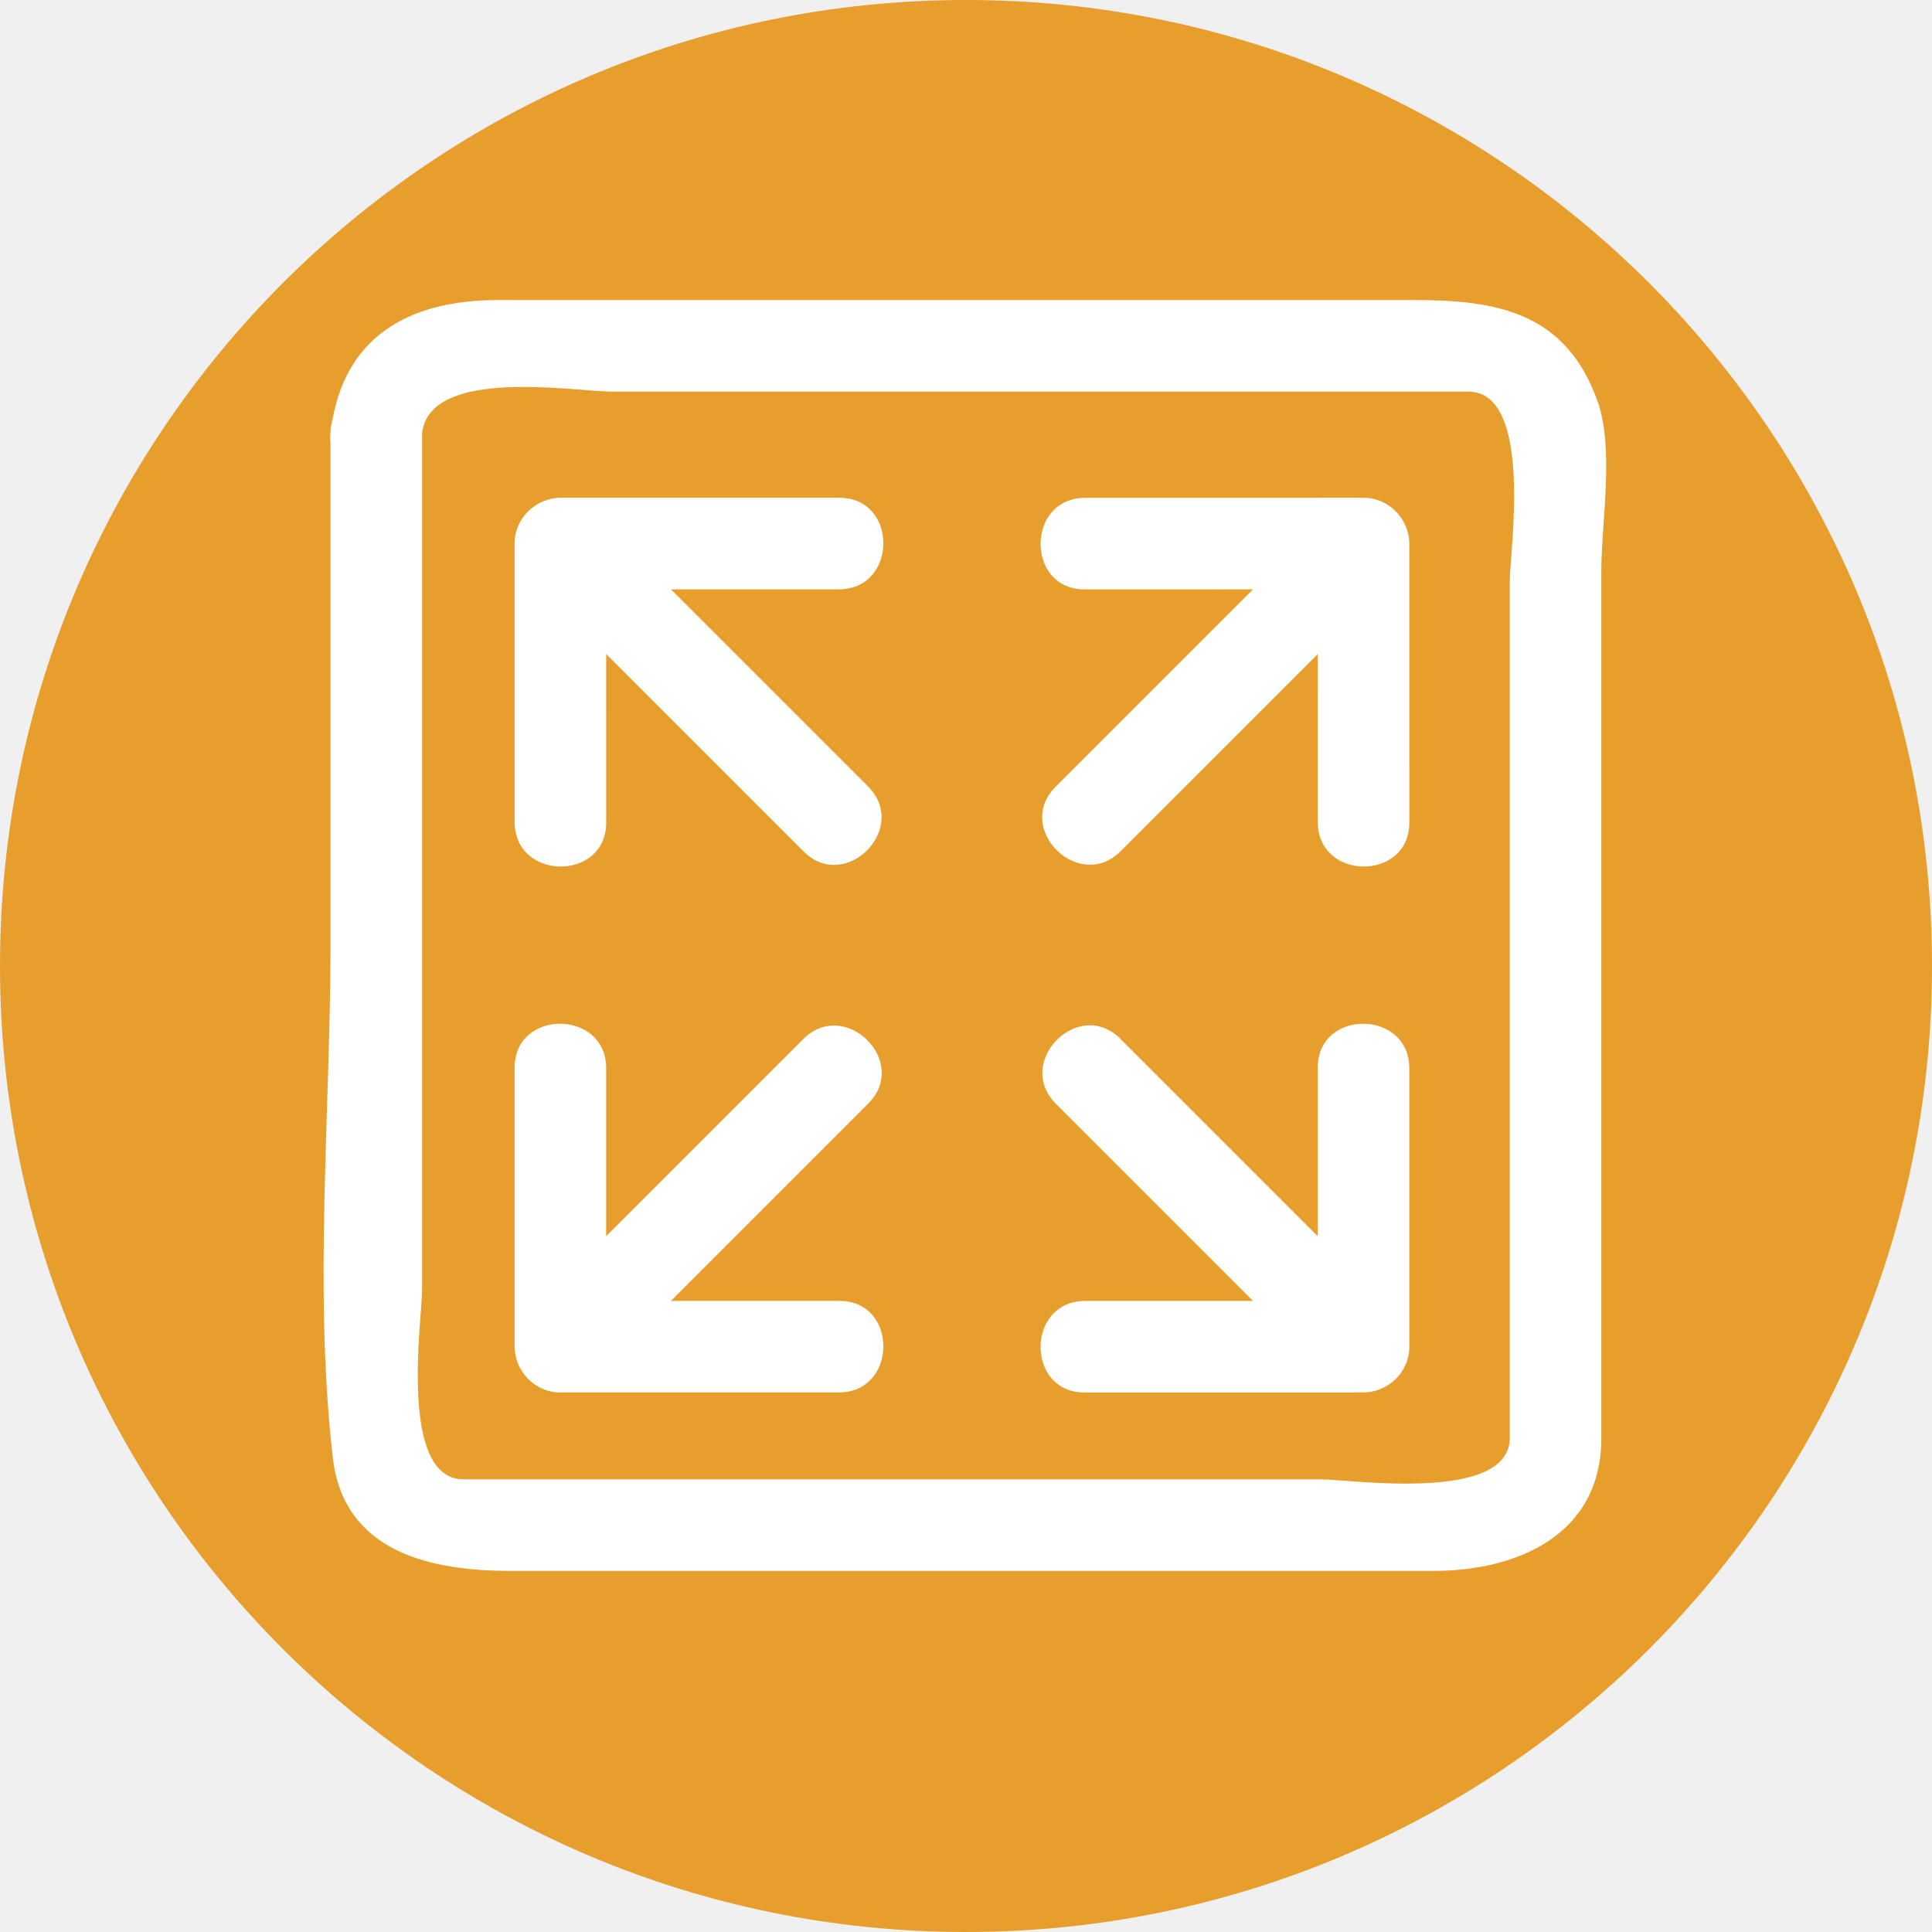
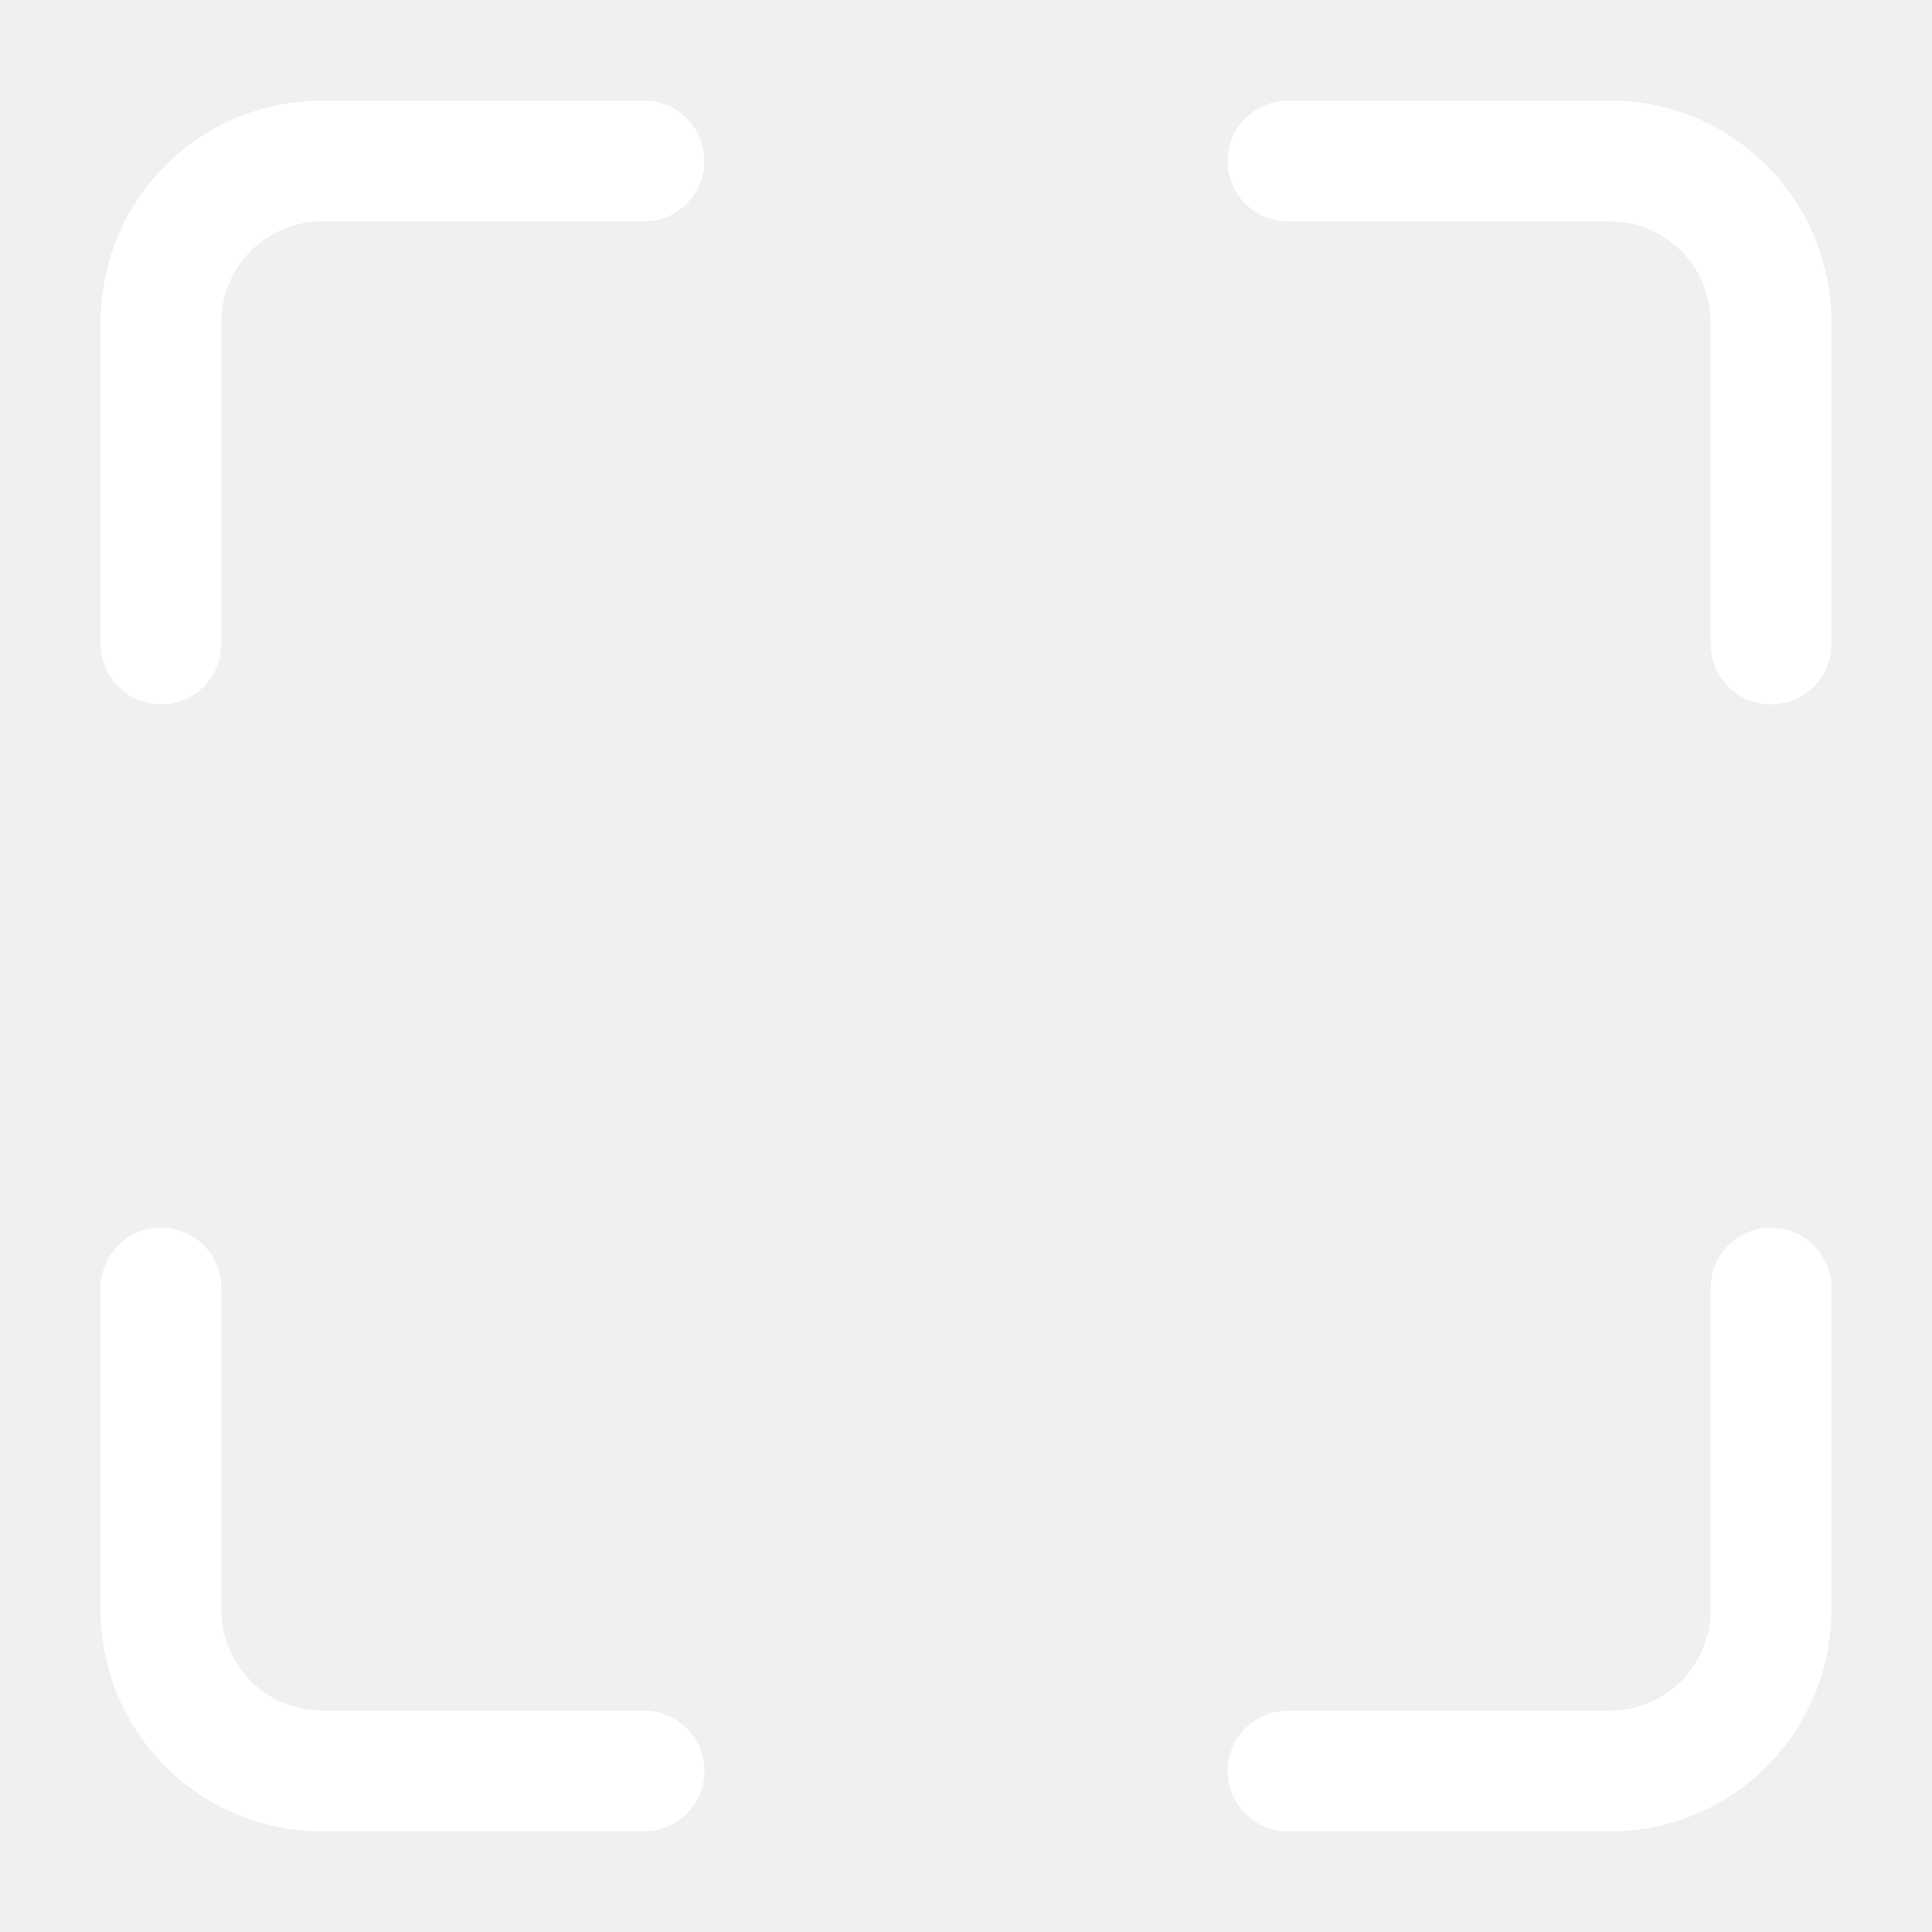
- <svg xmlns="http://www.w3.org/2000/svg" height="800px" width="800px" version="1.1" id="Layer_1" viewBox="0 0 473.658 473.658" xml:space="preserve">
-   <circle style="fill:#E79E2D;" cx="236.829" cy="236.829" r="236.829" />
-   <g>
-     <path style="fill:#FFFFFF;" d="M205.801,122.042c-22.778,0-45.56,0-68.334,0c-6.081,0-11.301,5-11.301,11.14   c0.004,22.774,0.007,45.552,0.007,68.326c0.004,14.487,22.445,14.614,22.445,0.161c-0.004-13.777-0.004-27.55-0.004-41.326   c16.136,16.136,32.277,32.276,48.413,48.409c10.224,10.224,26.035-5.703,15.785-15.953c-16.11-16.11-32.217-32.213-48.323-48.319   c13.717,0,27.437,0,41.154,0C220.128,144.487,220.255,122.042,205.801,122.042z" />
-     <path style="fill:#FFFFFF;" d="M323.064,261.753c0.004,13.777,0.004,27.546,0.004,41.323   c-16.136-16.136-32.276-32.276-48.413-48.413c-10.224-10.224-26.035,5.699-15.785,15.953c16.11,16.11,32.213,32.213,48.323,48.323   c-13.721,0-27.437,0.004-41.154,0.004c-14.487,0.004-14.614,22.445-0.161,22.445c22.778-0.004,45.56-0.007,68.334-0.007   c6.081-0.004,11.301-5,11.301-11.14c-0.004-22.774-0.007-45.548-0.007-68.323C345.506,247.427,323.064,247.3,323.064,261.753z" />
-     <path style="fill:#FFFFFF;" d="M265.882,144.494c13.777-0.004,27.546-0.004,41.323-0.004   c-16.136,16.133-32.276,32.273-48.413,48.405c-10.224,10.224,5.699,26.035,15.953,15.785c16.11-16.106,32.213-32.209,48.323-48.316   c0,13.713,0.004,27.43,0.004,41.147c0.004,14.487,22.445,14.614,22.445,0.161c-0.004-22.774-0.007-45.552-0.007-68.326   c0-6.081-5-11.301-11.14-11.301c-22.774,0.004-45.548,0.007-68.323,0.007C251.556,122.053,251.428,144.494,265.882,144.494z" />
-     <path style="fill:#FFFFFF;" d="M205.801,318.932c-13.777,0.004-27.55,0.004-41.323,0.004   c16.133-16.133,32.273-32.273,48.405-48.405c10.224-10.224-5.699-26.035-15.953-15.785c-16.11,16.106-32.213,32.213-48.319,48.319   c0-13.717,0-27.434,0-41.151c0-14.487-22.445-14.614-22.445-0.161c0,22.774,0,45.552,0,68.326c0,6.081,5,11.301,11.14,11.301   c22.778-0.004,45.552-0.007,68.326-0.007C220.128,341.373,220.255,318.932,205.801,318.932z" />
-     <path style="fill:#FFFFFF;" d="M391.645,98.322c-7.82-21.869-24.812-24.756-44.92-24.756c-54.142,0-108.284,0-162.43,0   c-20.725,0-41.45,0-62.178,0c-20.62,0-36.648,7.958-40.545,29.042c-0.314,1.043-0.542,2.158-0.542,3.429   c-0.112,0.976-0.093,1.87,0,2.715c0,40.792,0,81.583,0,122.378c0,41.356-4.173,85.102,0.565,126.249   c2.693,23.384,24.39,27.748,43.54,27.748c23.141,0,46.281,0,69.422,0c52.313,0,104.63,0,156.944,0   c20.183,0,41.087-8.635,41.087-32.549c0-13.997,0-27.995,0-41.992c0-56.887,0-113.77,0-170.657   C392.595,127.969,395.833,110.038,391.645,98.322z M370.149,142.464c0,28.309,0,56.621,0,84.93c0,41.693,0,83.393,0,125.09   c0,16.092-39.236,10.194-46.461,10.194c-28.309,0-56.621,0-84.93,0c-41.693,0-83.393,0-125.09,0   c-16.088,0-10.19-39.24-10.19-46.461c0-28.309,0-56.621,0-84.93c0-41.693,0-83.393,0-125.09   c1.885-16.364,37.531-10.187,46.457-10.187c28.309,0,56.621,0,84.93,0c41.693,0,83.393,0,125.09,0   C376.051,96.011,370.149,135.239,370.149,142.464z" />
+ <svg xmlns="http://www.w3.org/2000/svg" width="800px" height="800px" viewBox="0 0 24 24" fill="none">
+   <g id="style=stroke">
+     <g id="fullscreen">
+       <path id="vector (Stroke)" fill-rule="evenodd" clip-rule="evenodd" d="M1.25 4C1.25 2.481 2.481 1.25 4 1.25H8C8.414 1.25 8.75 1.586 8.75 2C8.75 2.414 8.414 2.75 8 2.75H4C3.31 2.75 2.75 3.31 2.75 4V8C2.75 8.414 2.414 8.75 2 8.75C1.586 8.75 1.25 8.414 1.25 8V4Z" fill="#ffffff" />
+       <path id="vector (Stroke)_2" fill-rule="evenodd" clip-rule="evenodd" d="M20 1.25C21.519 1.25 22.75 2.481 22.75 4L22.75 8C22.75 8.414 22.414 8.75 22 8.75C21.586 8.75 21.25 8.414 21.25 8L21.25 4C21.25 3.31 20.69 2.75 20 2.75L16 2.75C15.586 2.75 15.25 2.414 15.25 2C15.25 1.586 15.586 1.25 16 1.25L20 1.25Z" fill="#ffffff" />
+       <path id="vector (Stroke)_3" fill-rule="evenodd" clip-rule="evenodd" d="M22.75 20C22.75 21.519 21.519 22.75 20 22.75L16 22.75C15.586 22.75 15.25 22.414 15.25 22C15.25 21.586 15.586 21.25 16 21.25L20 21.25C20.69 21.25 21.25 20.69 21.25 20L21.25 16C21.25 15.586 21.586 15.25 22 15.25C22.414 15.25 22.75 15.586 22.75 16L22.75 20Z" fill="#ffffff" />
+       <path id="vector (Stroke)_4" fill-rule="evenodd" clip-rule="evenodd" d="M1.25 20C1.25 21.519 2.481 22.75 4 22.75L8 22.75C8.414 22.75 8.75 22.414 8.75 22C8.75 21.586 8.414 21.25 8 21.25L4 21.25C3.31 21.25 2.75 20.69 2.75 20L2.75 16C2.75 15.586 2.414 15.25 2 15.25C1.586 15.25 1.25 15.586 1.25 16L1.25 20Z" fill="#ffffff" />
+     </g>
  </g>
</svg>
